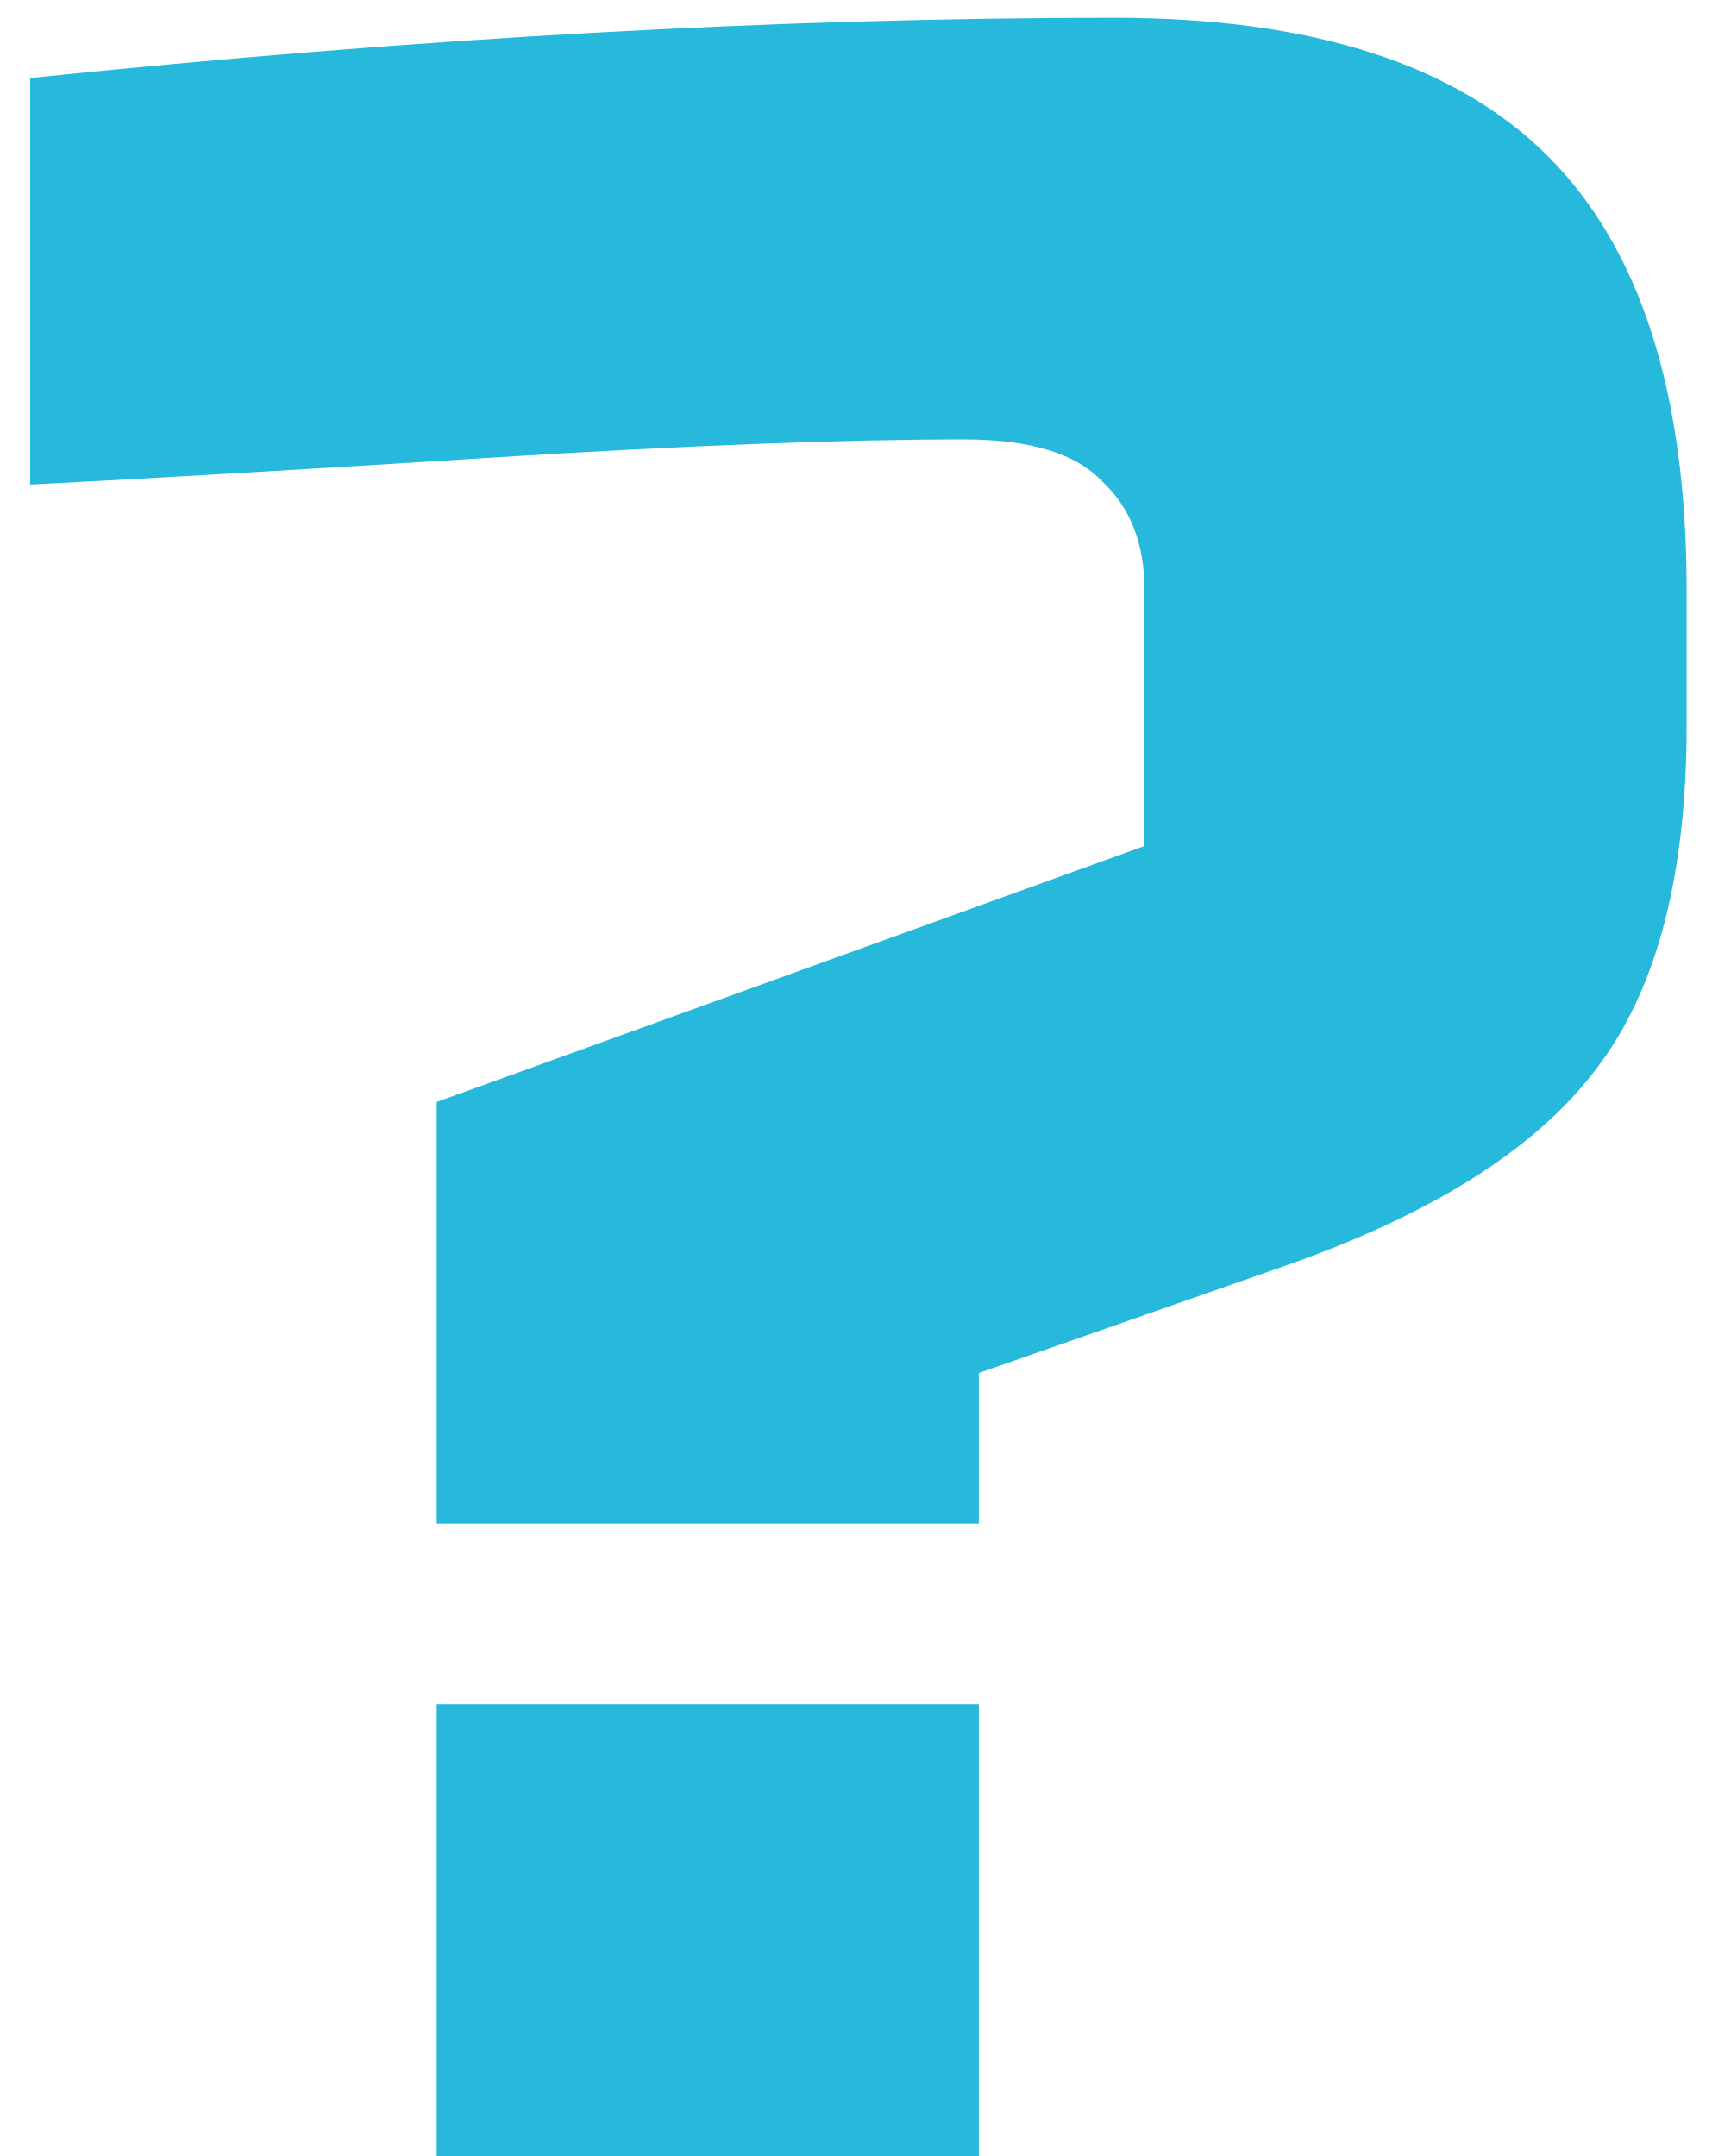
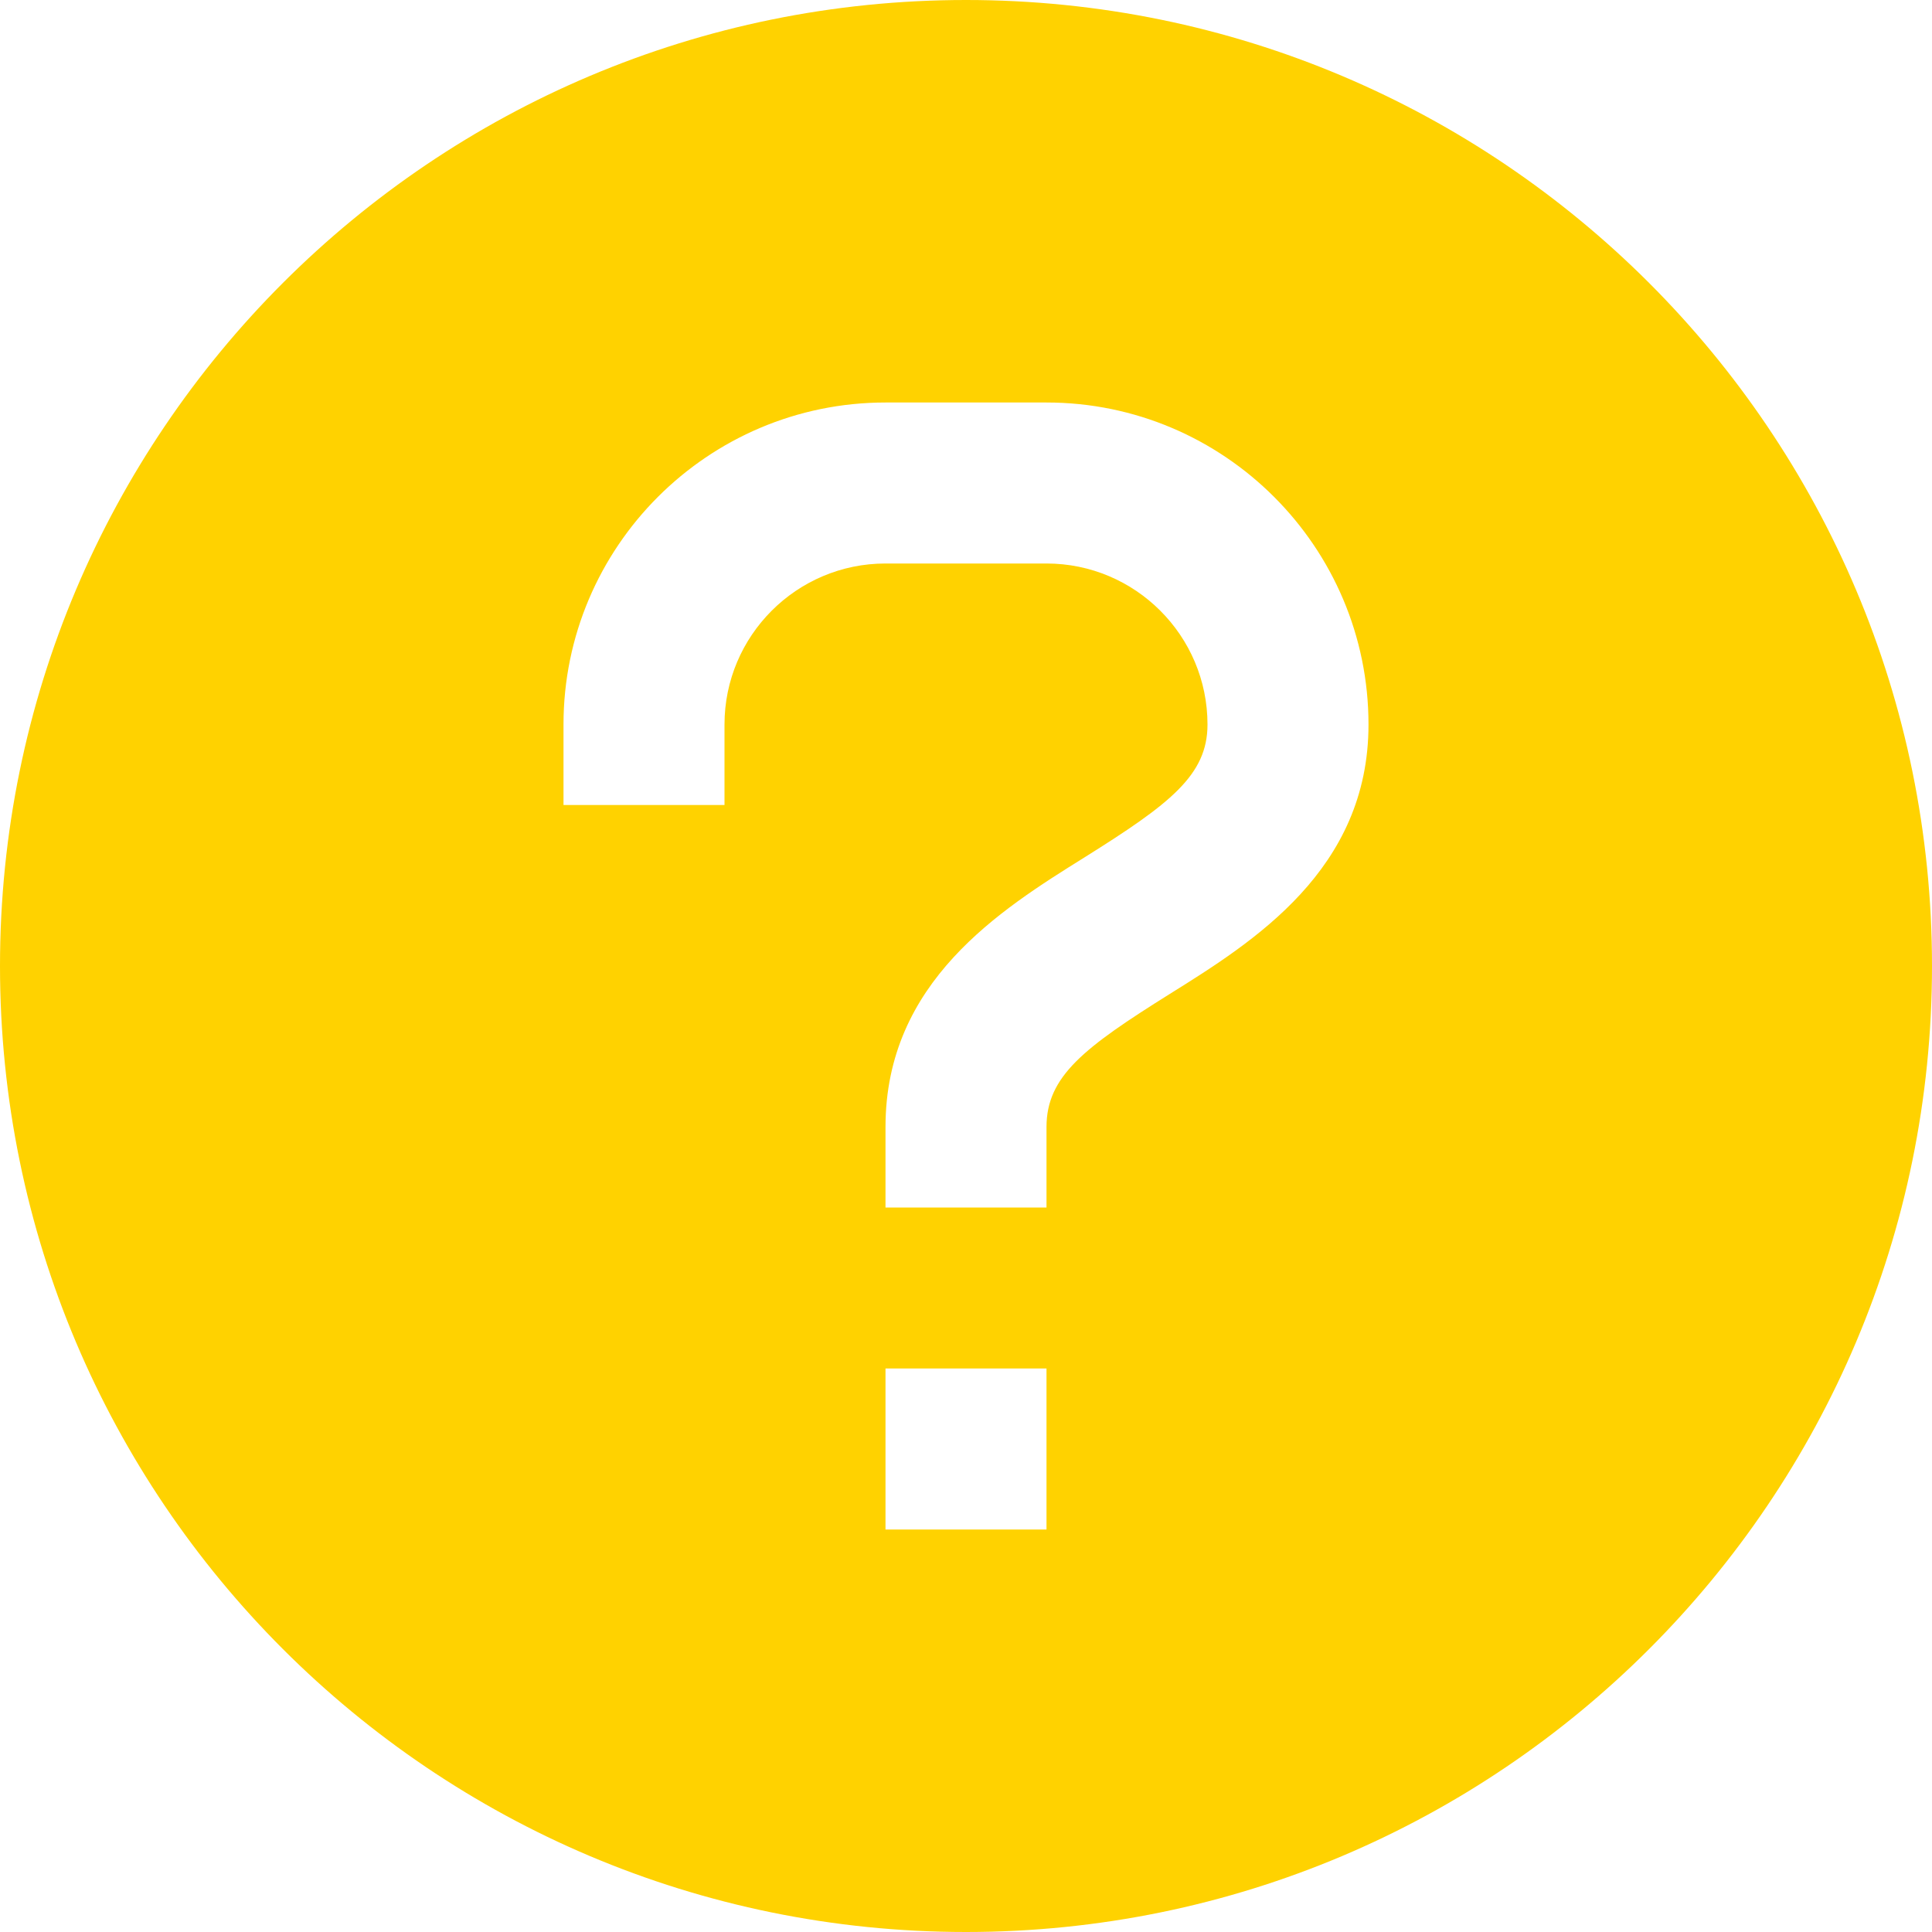
- <svg xmlns="http://www.w3.org/2000/svg" width="50" height="63" viewBox="0 0 50 63" fill="none">
-   <path d="M0.88 2.28C12.203 1.107 22.763 0.52 32.56 0.52C38.309 0.52 42.533 1.869 45.232 4.568C47.931 7.267 49.28 11.491 49.28 17.24V21.2C49.28 25.6 48.4 28.944 46.64 31.232C44.88 33.579 41.8 35.515 37.4 37.04L28.6 40.12V44.52H12.76V32.2L33.44 24.72V17.24C33.44 15.891 33.029 14.835 32.208 14.072C31.445 13.251 30.096 12.84 28.16 12.84C24.64 12.84 20.064 13.016 14.432 13.368C8.859 13.72 4.341 13.984 0.88 14.16V2.28ZM12.76 49.8H28.6V63H12.76V49.8Z" fill="#26B9DB" />
+ <svg xmlns="http://www.w3.org/2000/svg" viewBox="0 0 12 12" enable-background="new 0 0 12 12" version="1.1" xml:space="preserve" fill="#000000">
+   <g id="SVGRepo_bgCarrier" stroke-width="0" />
+   <g id="SVGRepo_tracerCarrier" stroke-linecap="round" stroke-linejoin="round" />
+   <g id="SVGRepo_iconCarrier">
+     <path d="M6,0C2.686,0,0,2.686,0,6s2.686,6,6,6s6-2.686,6-6S9.314,0,6,0z M6.5,9.5h-1v-1h1V9.5z M7.265,6.174C6.733,6.507,6.5,6.685,6.5,7v0.5h-1V7c0-0.902,0.714-1.349,1.235-1.674 C7.267,4.993,7.5,4.815,7.5,4.5c0-0.552-0.449-1-1-1h-1c-0.551,0-1,0.448-1,1V5h-1V4.5 c0-1.103,0.897-2,2-2h1c1.103,0,2,0.897,2,2C8.5,5.402,7.786,5.849,7.265,6.174z" fill="#ffd200" />
+   </g>
</svg>
